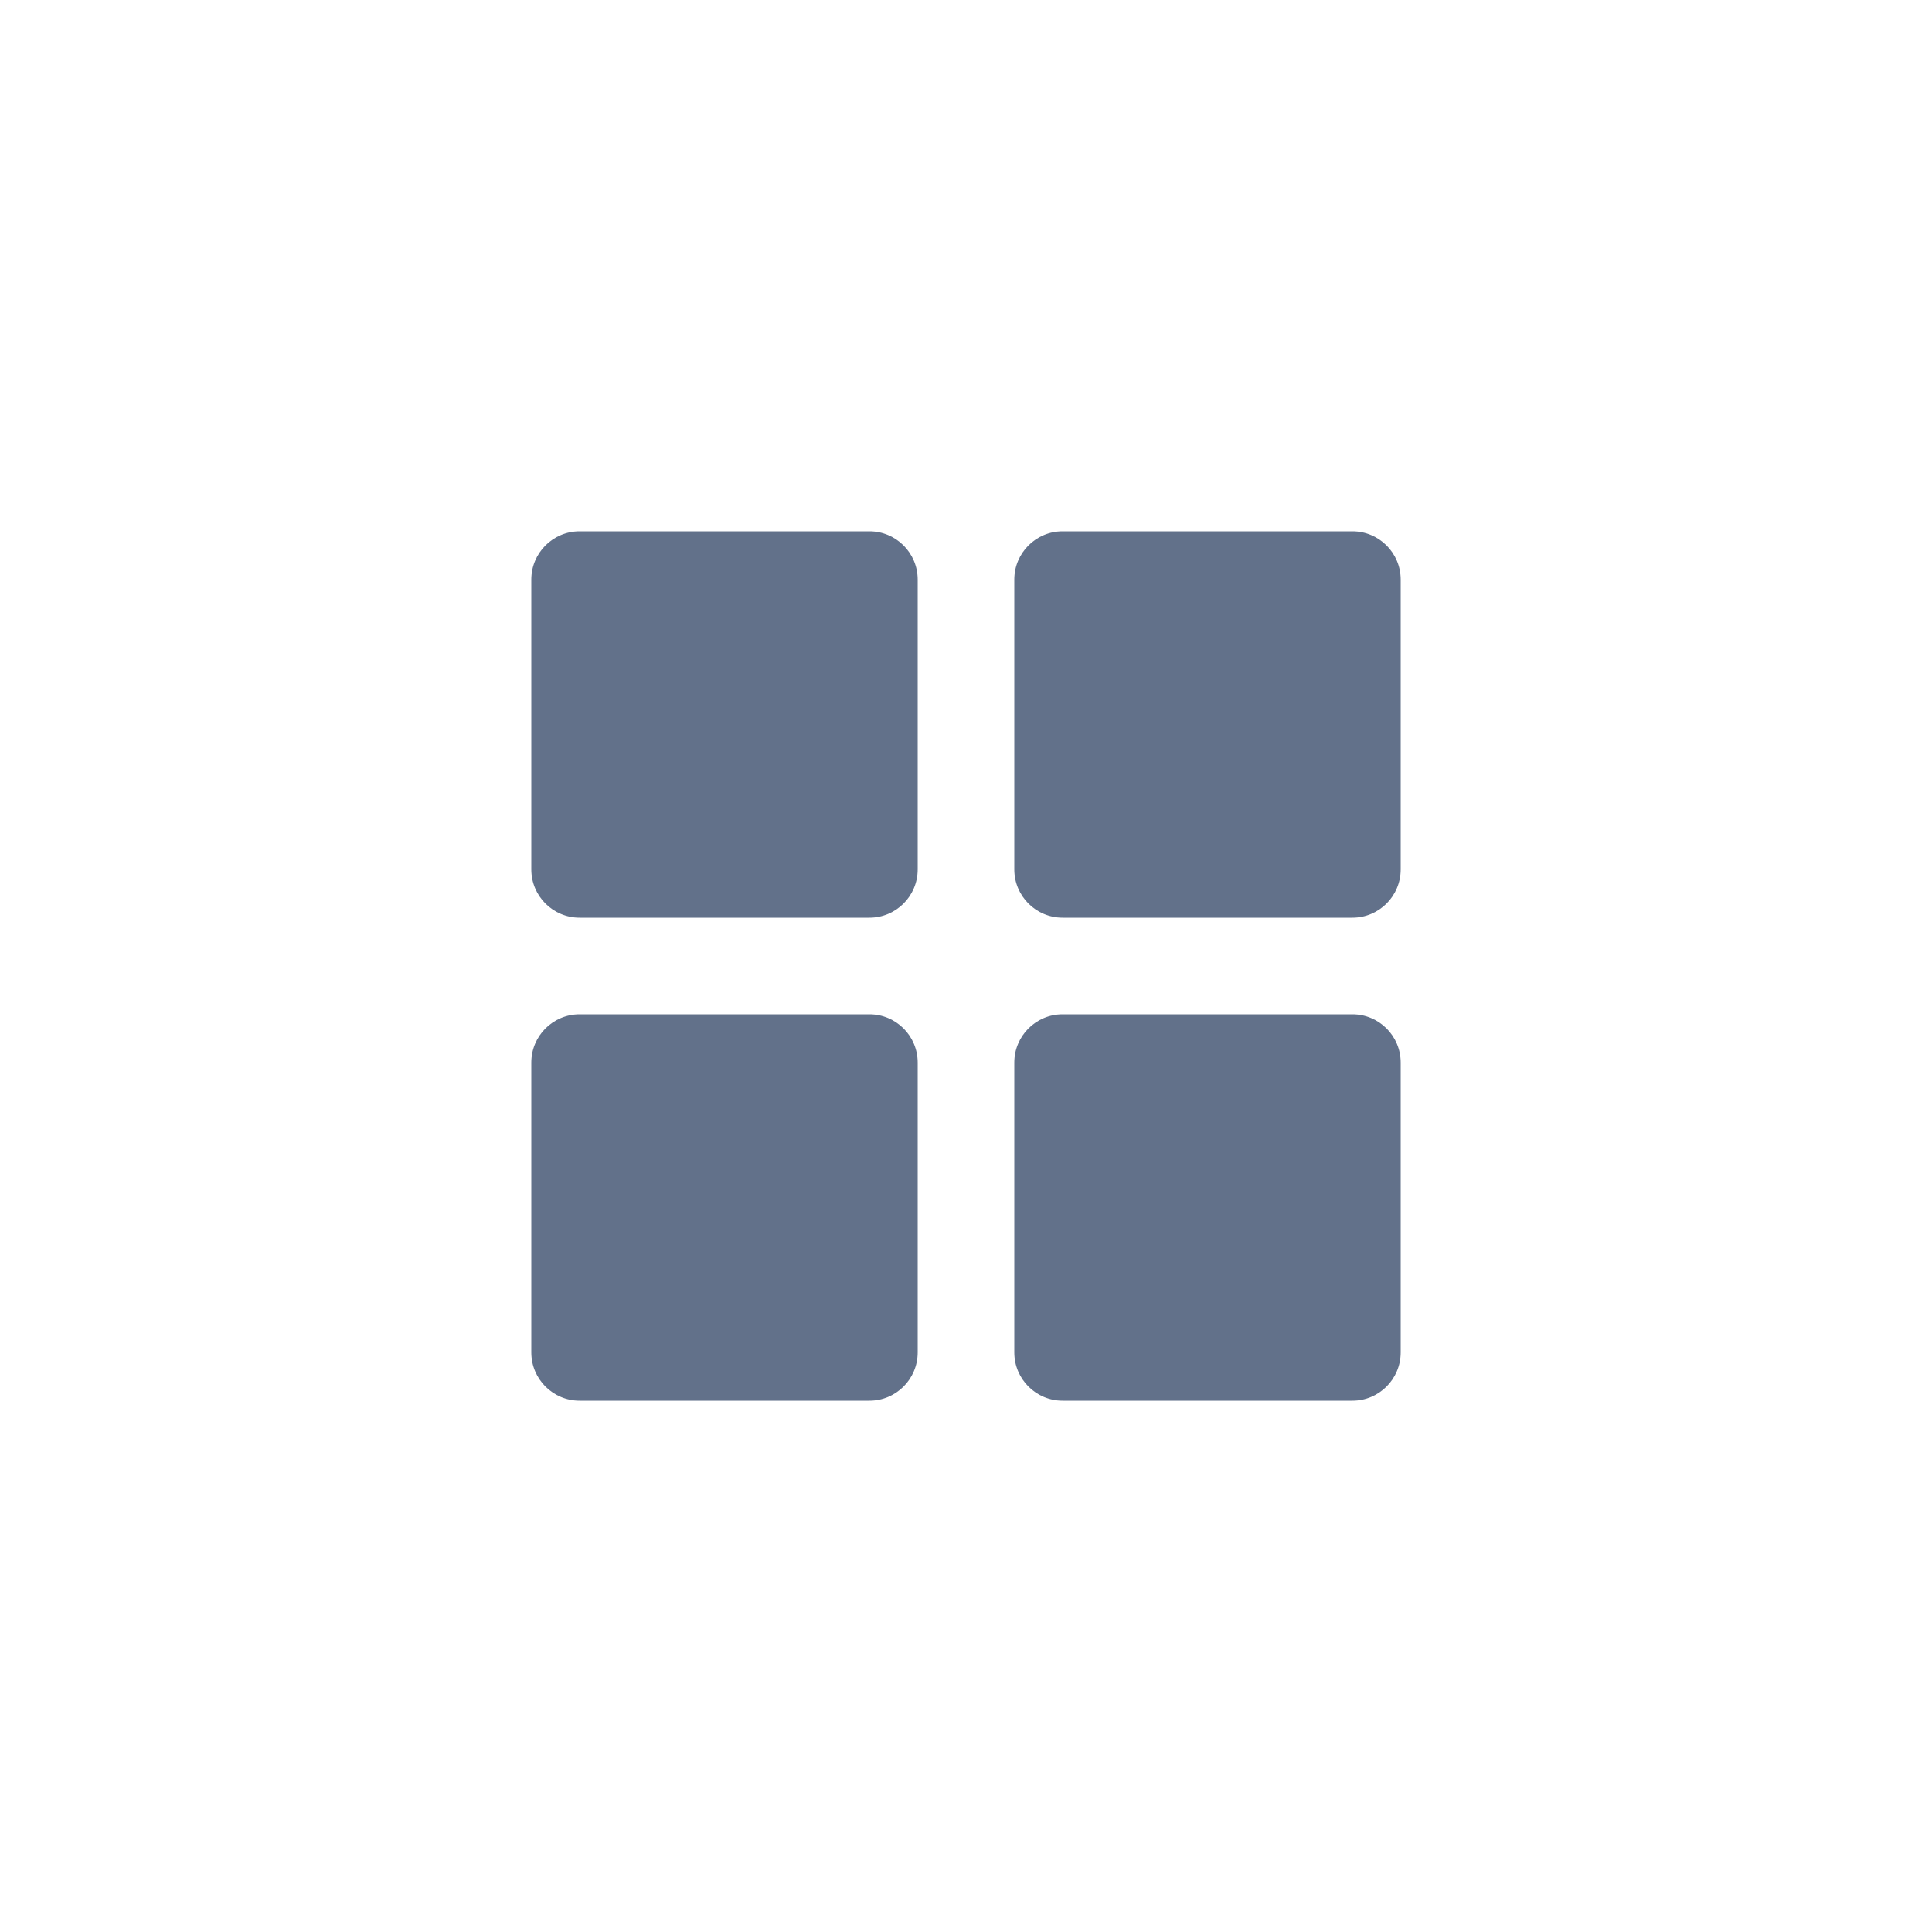
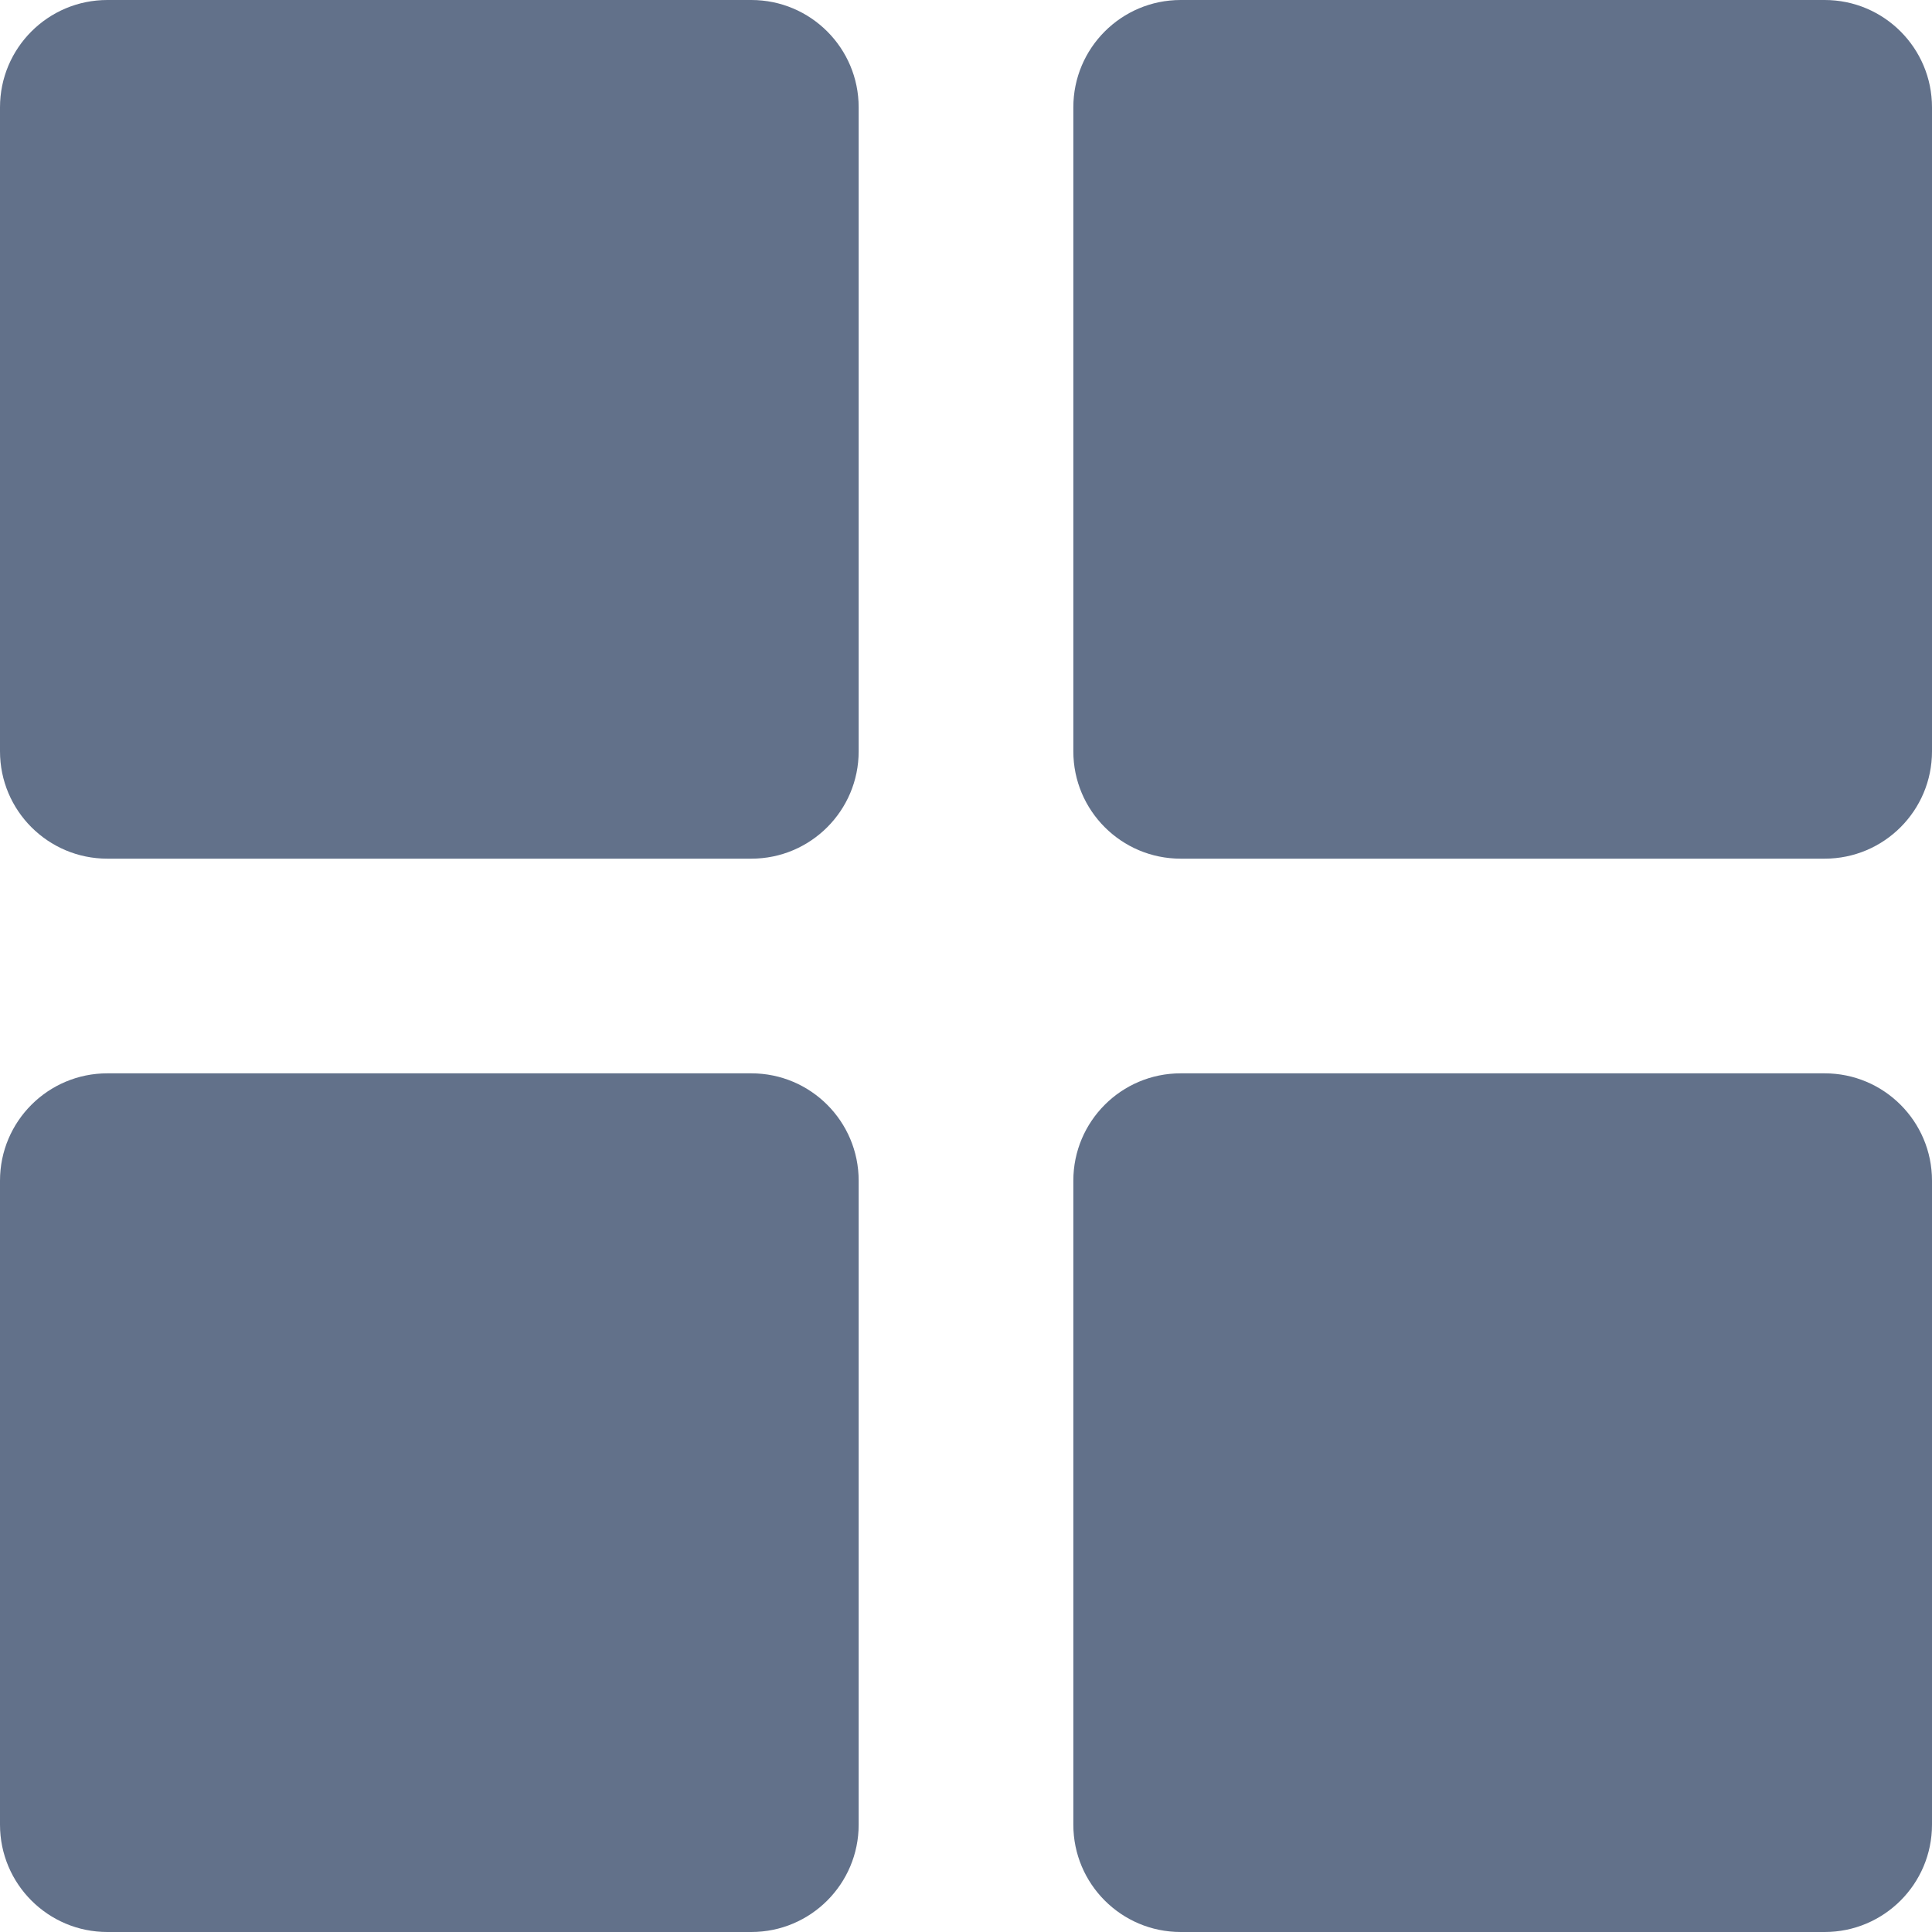
- <svg xmlns="http://www.w3.org/2000/svg" width="40" height="40" viewBox="0 0 40 40" fill="none">
-   <rect x="11" y="11" width="8" height="8" rx="1" fill="#62718A" />
-   <rect x="21" y="11" width="8" height="8" rx="1" fill="#62718A" />
-   <rect x="11" y="21" width="8" height="8" rx="1" fill="#62718A" />
-   <rect x="21" y="21" width="8" height="8" rx="1" fill="#62718A" />
+ <svg xmlns="http://www.w3.org/2000/svg" width="18" height="18" viewBox="0 0 18 18" fill="none">
+   <rect width="8" height="8" rx="1" fill="#62718A" />
+   <rect x="10" width="8" height="8" rx="1" fill="#62718A" />
+   <rect y="10" width="8" height="8" rx="1" fill="#62718A" />
+   <rect x="10" y="10" width="8" height="8" rx="1" fill="#62718A" />
</svg>
